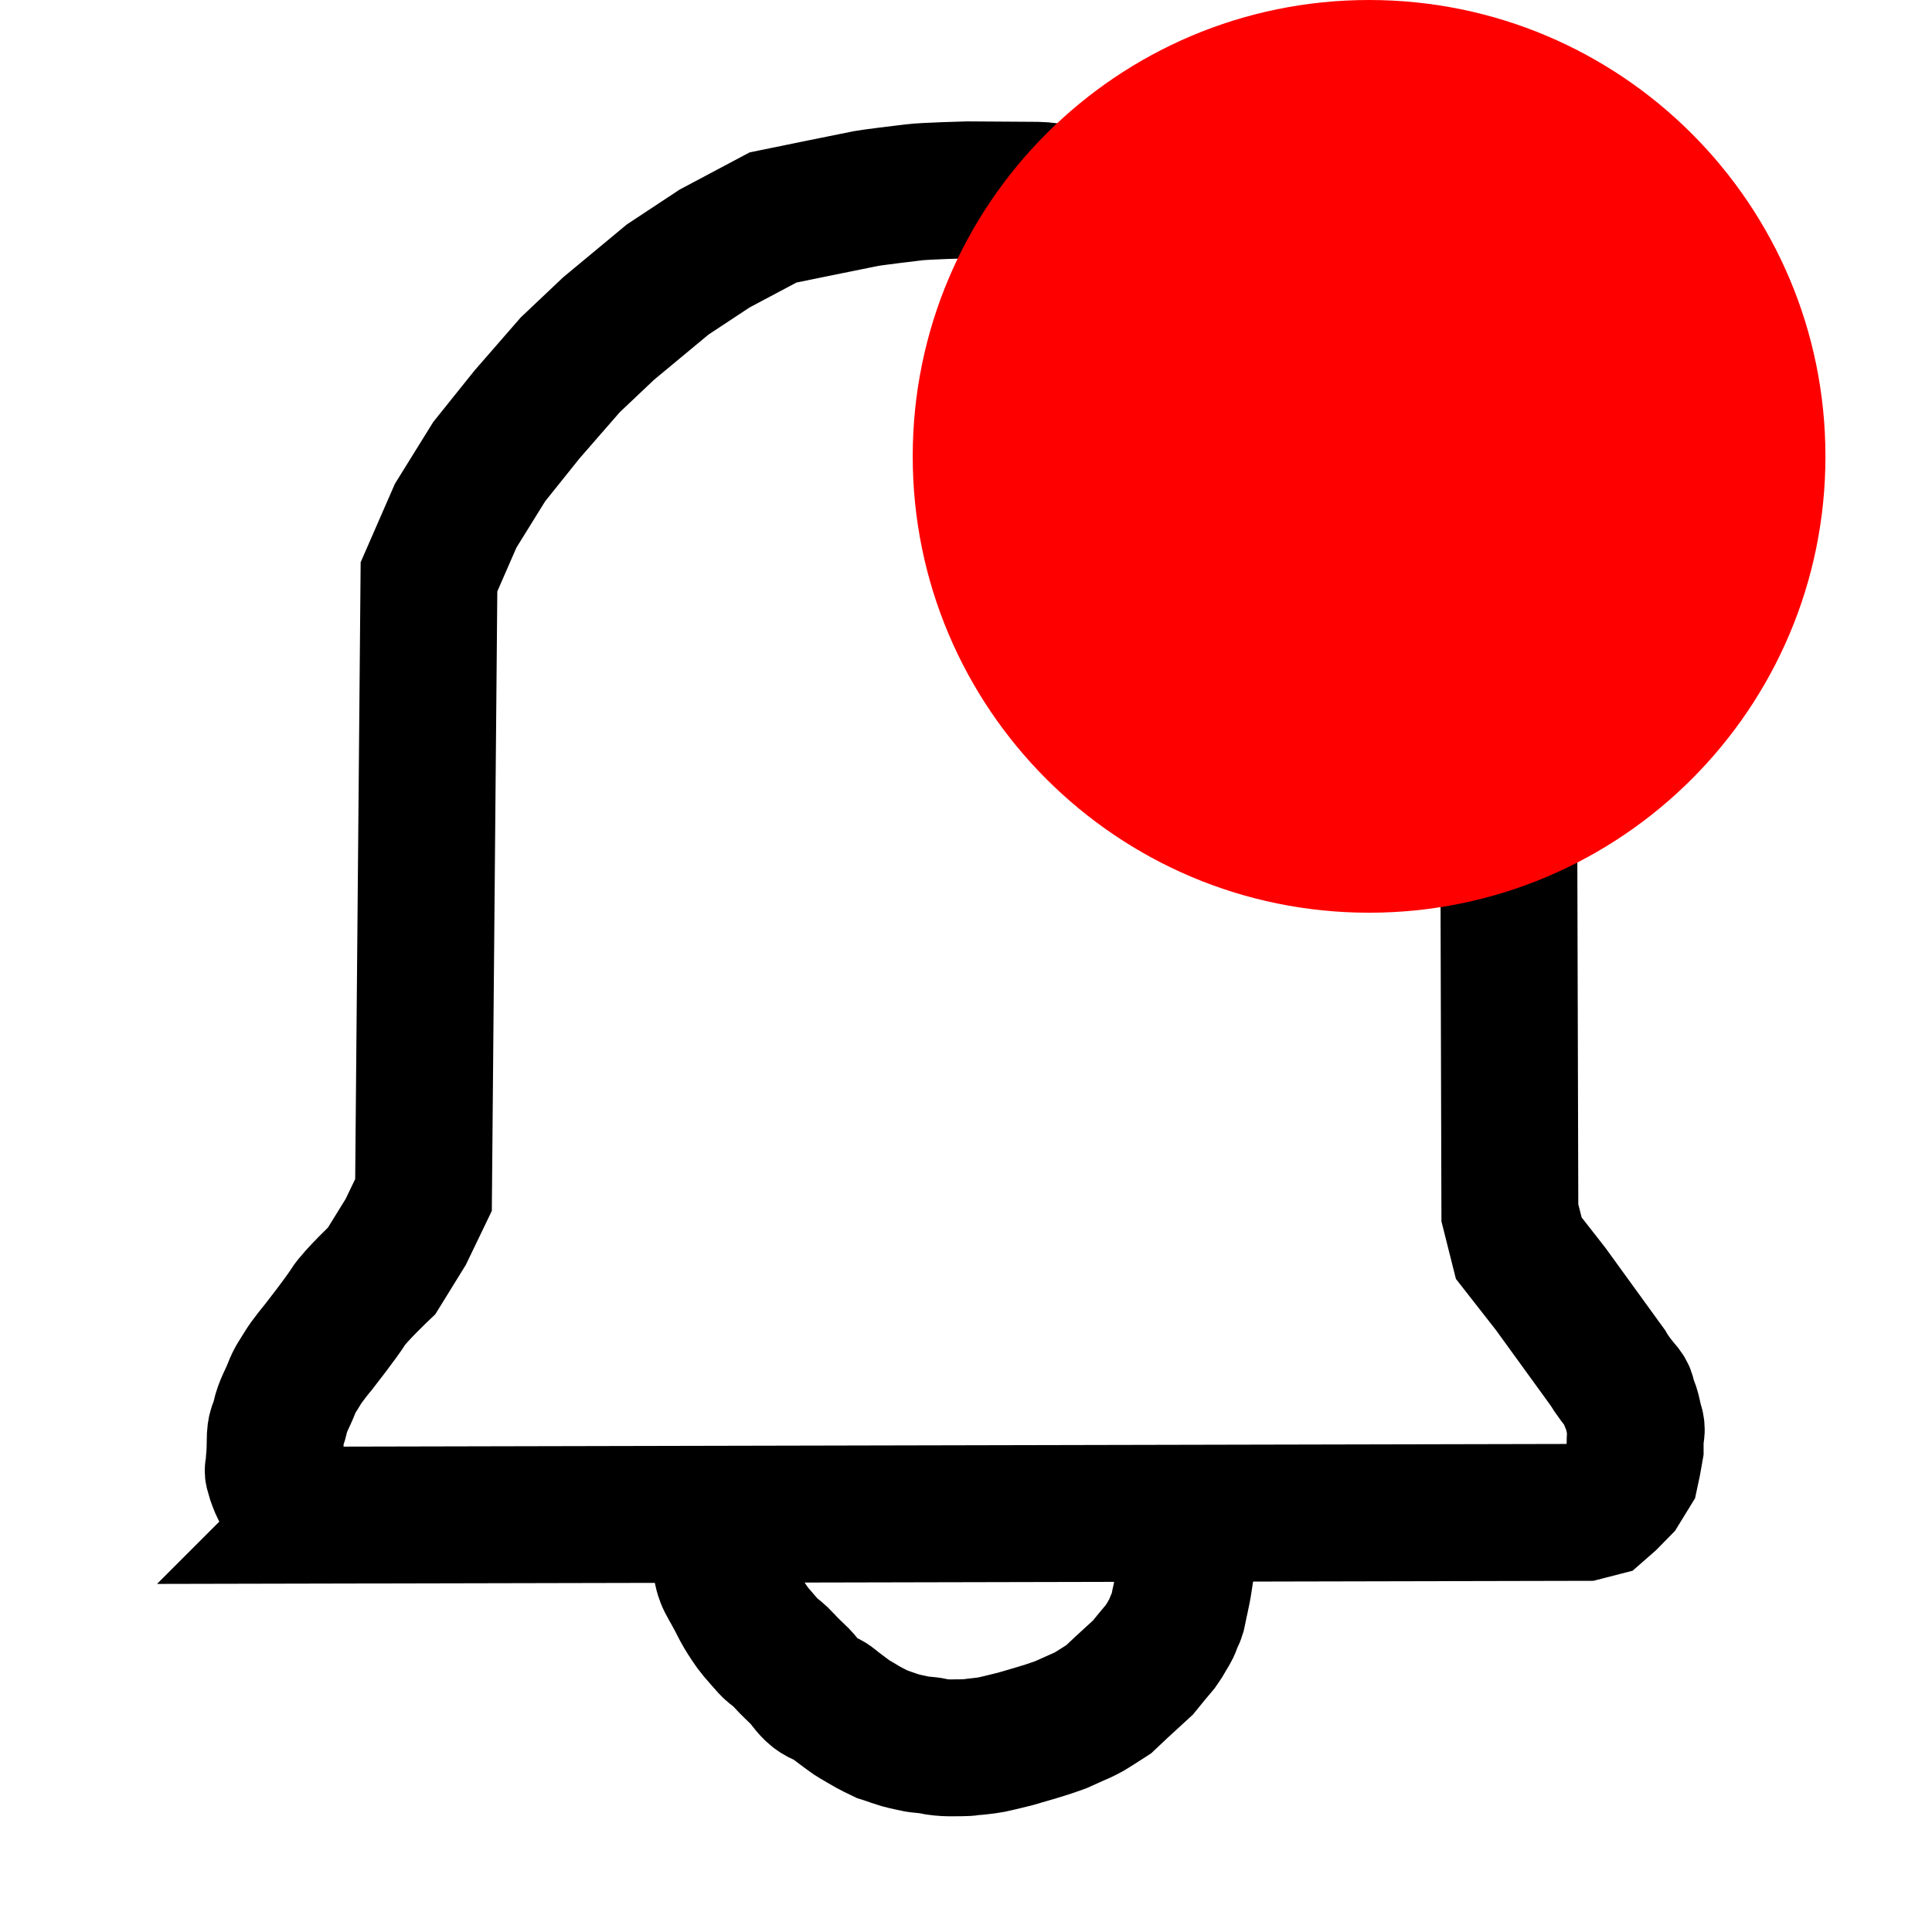
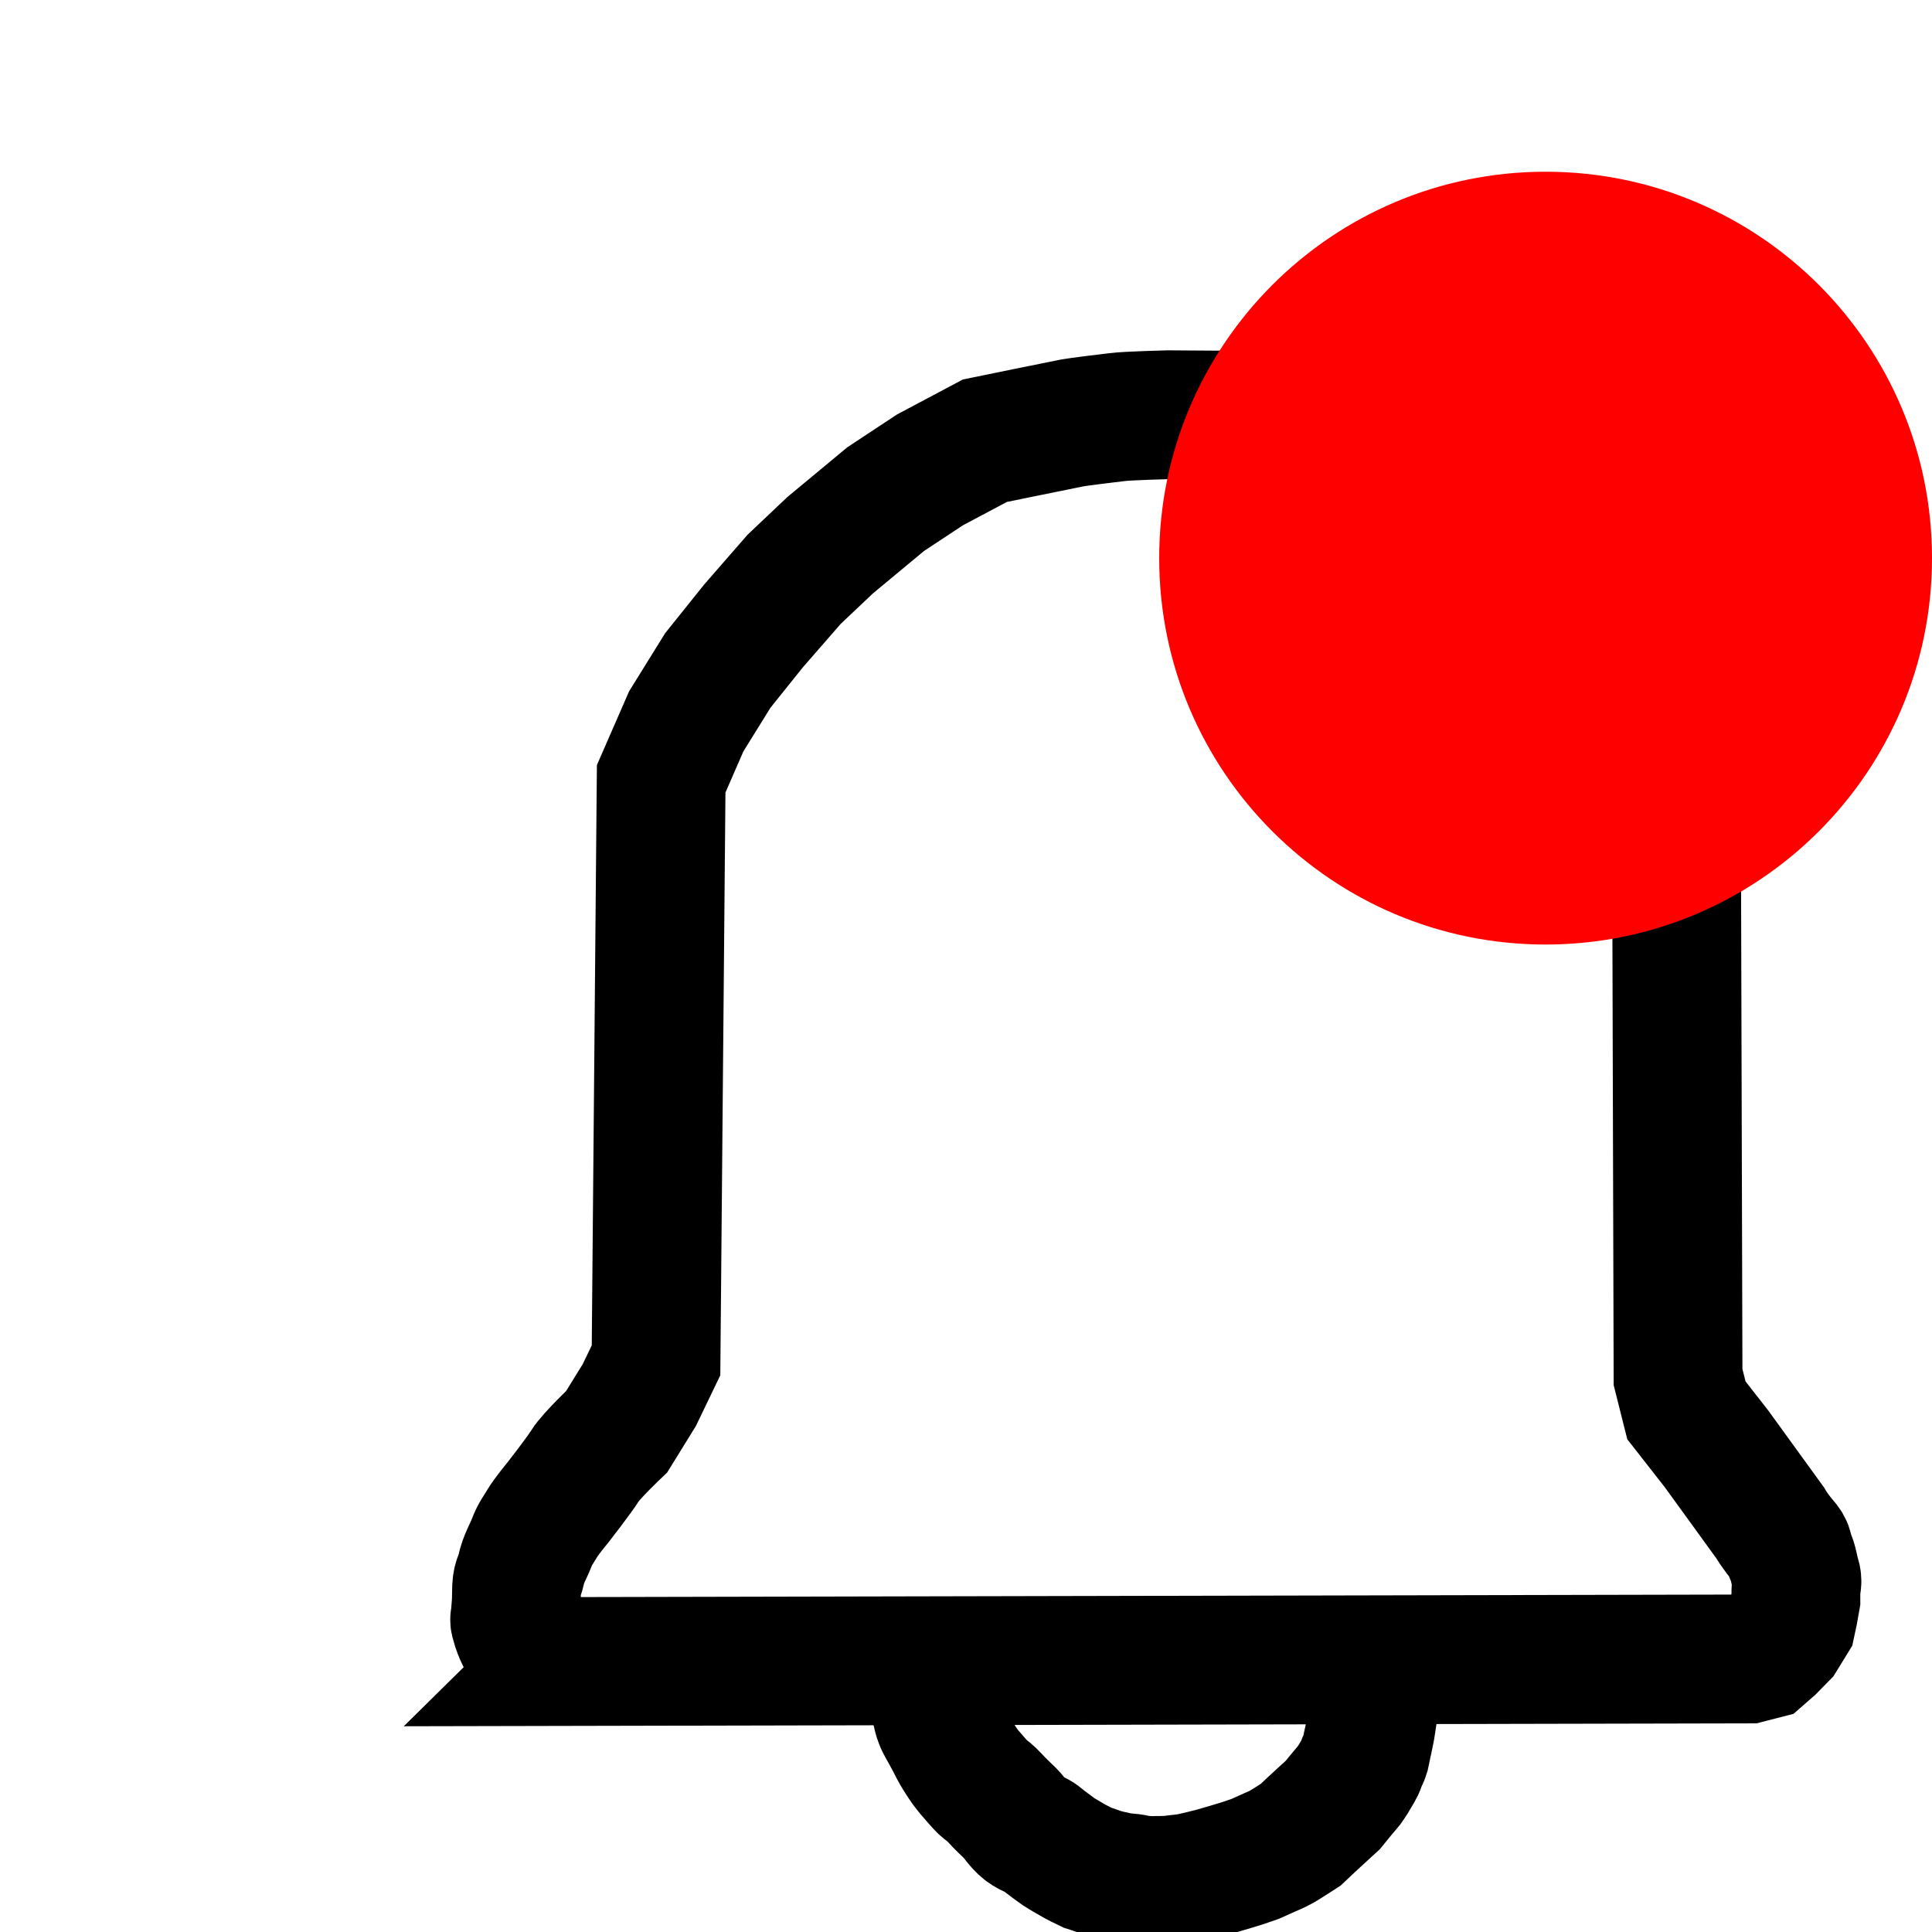
- <svg xmlns="http://www.w3.org/2000/svg" width="32" height="32" viewBox="0 0 8.467 8.467" version="1.1" id="svg5">
+ <svg xmlns="http://www.w3.org/2000/svg" width="32" height="32" viewBox="-1.2 -1.1 9 9" version="1.1" id="svg5">
  <defs id="defs2" />
  <g id="layer1">
    <path style="fill:none;stroke:#000000;stroke-width:0.6px;stroke-linecap:butt;stroke-linejoin:miter;stroke-opacity:1" d="m 1.414,6.64 5.531,-0.012 0.066,-0.017 0.04,-0.035 0.052,-0.053 0.043,-0.07 0.009,-0.042 0.011,-0.062 v -0.042 c 0,-0.029 0.011,-0.033 0,-0.068 C 7.155,6.203 7.155,6.179 7.139,6.147 7.123,6.116 7.145,6.121 7.106,6.077 7.068,6.033 7.046,5.994 7.046,5.994 L 6.796,5.649 6.656,5.47 6.617,5.315 6.61,2.828 6.537,2.407 6.447,2.219 6.334,2.043 6.186,1.823 5.981,1.571 c 0,0 -0.138,-0.152 -0.17,-0.174 C 5.779,1.375 5.613,1.259 5.613,1.259 L 5.312,1.073 c 0,0 -0.115,-0.068 -0.151,-0.079 C 5.124,0.983 5.03,0.939 4.975,0.922 4.92,0.906 4.831,0.878 4.771,0.867 4.71,0.856 4.587,0.834 4.55,0.834 c -0.037,0 -0.309,-0.002 -0.309,-0.002 0,0 -0.192,0.005 -0.236,0.011 -0.044,0.005 -0.182,0.022 -0.209,0.027 -0.027,0.005 -0.408,0.083 -0.408,0.083 L 3.132,1.089 2.926,1.225 2.667,1.44 2.499,1.599 2.31,1.816 2.144,2.023 1.997,2.26 1.88,2.528 1.856,5.237 1.778,5.399 1.673,5.569 c 0,0 -0.12,0.114 -0.147,0.158 -0.027,0.044 -0.13,0.176 -0.13,0.176 0,0 -0.049,0.058 -0.071,0.095 -0.021,0.036 -0.031,0.044 -0.048,0.088 -0.017,0.044 -0.038,0.075 -0.049,0.125 -0.011,0.05 -0.022,0.041 -0.022,0.106 0,0.066 -0.005,0.079 -0.005,0.107 0,0.028 -0.011,0.005 0.005,0.055 0.017,0.05 0.032,0.075 0.06,0.097 0.028,0.022 0.149,0.063 0.149,0.063 z" id="path143" />
    <path style="fill:none;stroke:#000000;stroke-width:0.6px;stroke-linecap:butt;stroke-linejoin:miter;stroke-opacity:1" d="m 3.118,6.648 0.039,0.196 c 0,0 0.008,0.048 0.017,0.07 0.008,0.022 0.025,0.047 0.041,0.078 0.017,0.03 0.025,0.05 0.041,0.077 0.017,0.028 0.039,0.062 0.055,0.081 0.017,0.019 0.058,0.069 0.072,0.08 0.014,0.011 0.03,0.022 0.053,0.047 0.022,0.025 0.053,0.053 0.072,0.072 0.019,0.019 0.036,0.05 0.064,0.072 0.028,0.022 0.052,0.022 0.075,0.041 0.022,0.019 0.047,0.036 0.069,0.053 0.022,0.017 0.038,0.024 0.067,0.042 0.029,0.018 0.082,0.043 0.082,0.043 0,0 0.026,0.008 0.056,0.019 0.03,0.011 0.064,0.017 0.086,0.022 0.022,0.006 0.062,0.006 0.08,0.011 0.018,0.005 0.055,0.008 0.076,0.008 0.021,0 0.077,3e-7 0.096,-0.003 0.019,-0.003 0.06,-0.006 0.085,-0.011 0.025,-0.005 0.105,-0.025 0.105,-0.025 0,0 0.044,-0.013 0.055,-0.016 0.011,-0.003 0.068,-0.02 0.083,-0.025 0.016,-0.005 0.061,-0.021 0.061,-0.021 l 0.067,-0.03 c 0,0 0.038,-0.016 0.057,-0.027 0.019,-0.011 0.087,-0.055 0.087,-0.055 l 0.052,-0.049 0.038,-0.035 0.06,-0.055 0.035,-0.043 0.041,-0.049 c 0,0 0.019,-0.027 0.027,-0.042 0.008,-0.015 0.023,-0.036 0.027,-0.051 0.004,-0.015 0.018,-0.039 0.021,-0.05 0.003,-0.012 0.008,-0.043 0.014,-0.067 0.005,-0.024 0.012,-0.057 0.014,-0.073 0.002,-0.016 0.013,-0.084 0.013,-0.084 l 0.003,-0.063 -0.003,-0.13" id="path145" />
-     <ellipse style="fill:#ff0000;stroke-width:0.265" id="path1901" cx="6" cy="2" rx="2" ry="2" />
+     <ellipse style="fill:#ff0000;stroke-width:0.265" id="path1901" cx="6" cy="1.5" rx="1.8" ry="1.8" />
  </g>
</svg>
